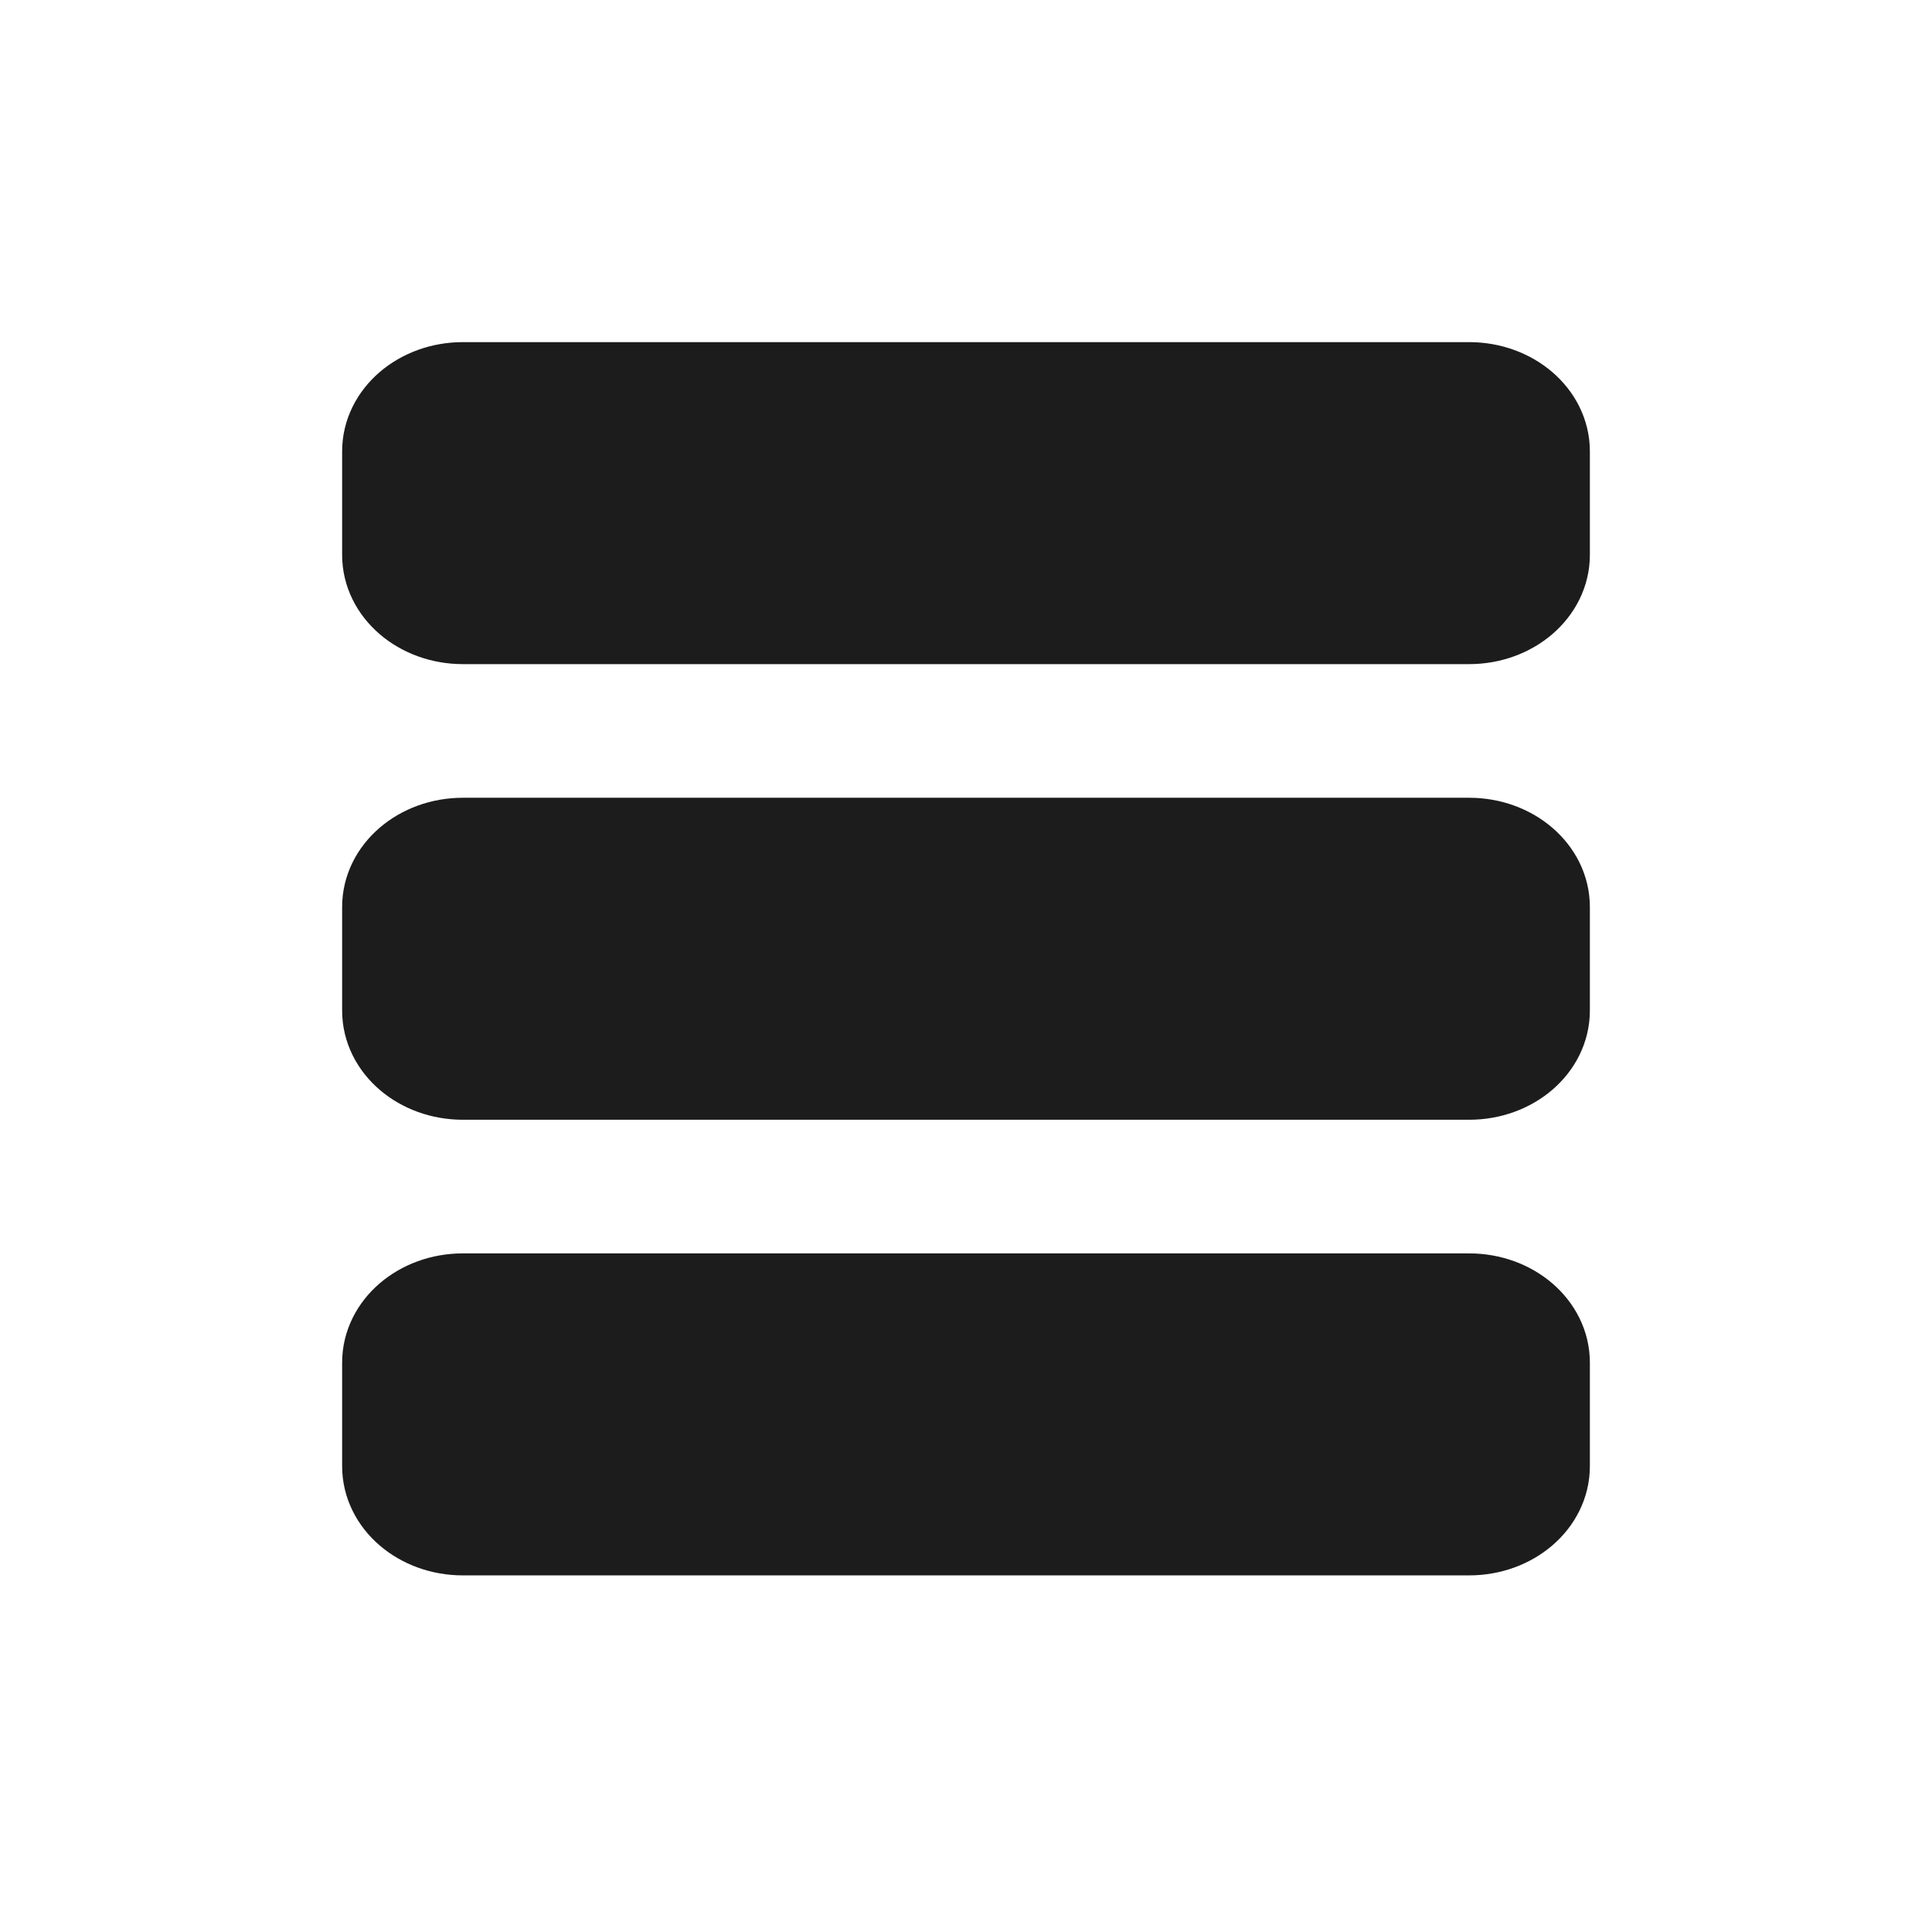
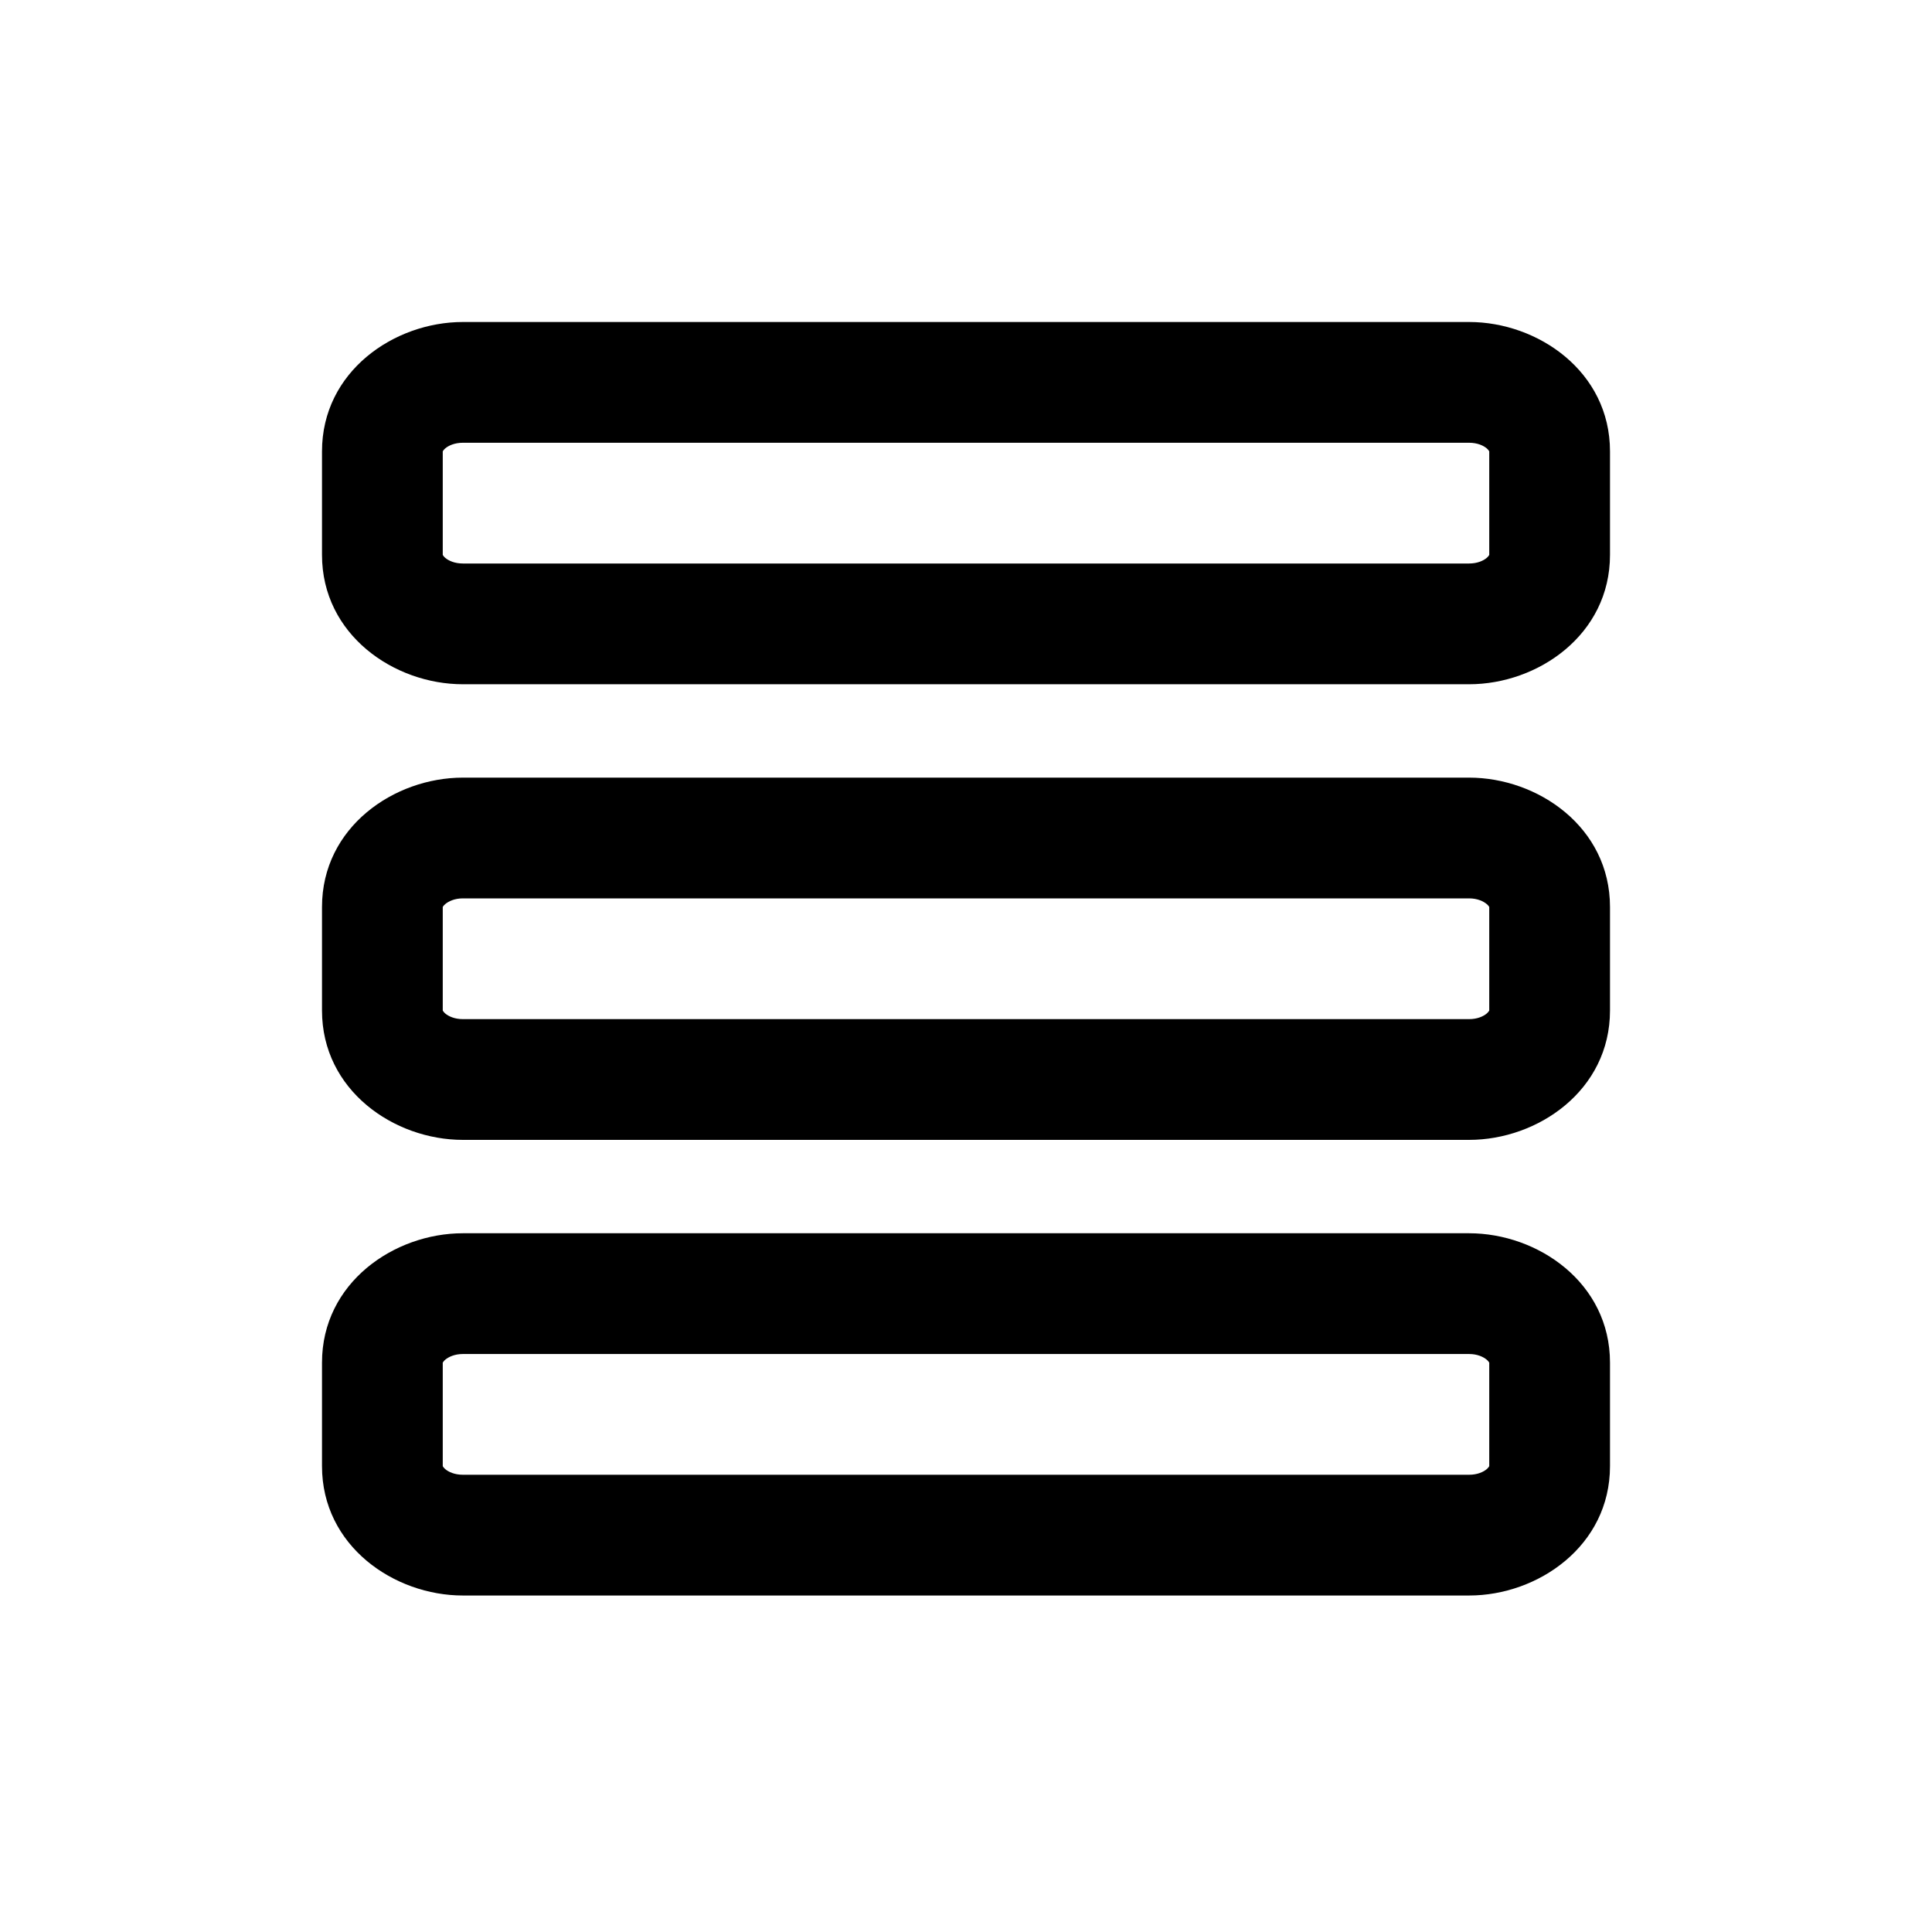
- <svg xmlns="http://www.w3.org/2000/svg" width="24" height="24" viewBox="0 0 24 24" fill="none">
-   <path d="M5.75 7.75H18.25C18.802 7.75 19.25 7.366 19.25 6.893V5.607C19.25 5.134 18.802 4.75 18.25 4.75H5.75C5.198 4.75 4.75 5.134 4.75 5.607V6.893C4.75 7.366 5.198 7.75 5.75 7.75Z" fill="#1C1C1C" />
-   <path d="M5.75 13.41H18.25C18.802 13.41 19.25 13.027 19.25 12.553V11.267C19.25 10.794 18.802 10.41 18.25 10.41H5.75C5.198 10.41 4.75 10.794 4.75 11.267V12.553C4.75 13.027 5.198 13.41 5.75 13.41Z" fill="#1C1C1C" />
-   <path d="M5.75 19.07H18.25C18.802 19.07 19.25 18.687 19.25 18.213V16.927C19.25 16.454 18.802 16.07 18.25 16.07H5.75C5.198 16.07 4.75 16.454 4.75 16.927V18.213C4.75 18.687 5.198 19.07 5.75 19.07Z" fill="#1C1C1C" />
-   <path d="M5.75 7.75H18.25C18.802 7.75 19.25 7.366 19.25 6.893V5.607C19.25 5.134 18.802 4.75 18.25 4.75H5.75C5.198 4.75 4.75 5.134 4.75 5.607V6.893C4.75 7.366 5.198 7.75 5.75 7.75Z" stroke="#1C1C1C" stroke-linecap="round" stroke-linejoin="round" />
-   <path d="M5.75 13.41H18.25C18.802 13.41 19.25 13.027 19.25 12.553V11.267C19.25 10.794 18.802 10.41 18.25 10.41H5.75C5.198 10.41 4.75 10.794 4.75 11.267V12.553C4.75 13.027 5.198 13.41 5.75 13.41Z" stroke="#1C1C1C" stroke-linecap="round" stroke-linejoin="round" />
-   <path d="M5.75 19.07H18.25C18.802 19.07 19.25 18.687 19.25 18.213V16.927C19.25 16.454 18.802 16.07 18.25 16.07H5.75C5.198 16.07 4.75 16.454 4.75 16.927V18.213C4.75 18.687 5.198 19.07 5.75 19.07Z" stroke="#1C1C1C" stroke-linecap="round" stroke-linejoin="round" />
+ <svg xmlns="http://www.w3.org/2000/svg" width="24" height="24" viewBox="0 0 24 24">
+   <path fill-rule="evenodd" clip-rule="evenodd" d="M4 5.607C4 4.615 4.896 4 5.75 4H18.25C19.104 4 20 4.615 20 5.607V6.893C20 7.885 19.104 8.5 18.25 8.5H5.75C4.896 8.5 4 7.885 4 6.893V5.607ZM5.5 5.608V6.892C5.5 6.893 5.501 6.893 5.501 6.895C5.504 6.9 5.512 6.913 5.531 6.93C5.571 6.964 5.646 7 5.75 7H18.25C18.354 7 18.429 6.964 18.469 6.93C18.488 6.913 18.496 6.9 18.499 6.895C18.5 6.893 18.5 6.893 18.5 6.892V5.608C18.5 5.607 18.5 5.607 18.499 5.605C18.496 5.6 18.488 5.587 18.469 5.57C18.429 5.536 18.354 5.5 18.25 5.5H5.75C5.646 5.5 5.571 5.536 5.531 5.57C5.512 5.587 5.504 5.6 5.501 5.605C5.501 5.607 5.5 5.607 5.5 5.608ZM4 11.267C4 10.275 4.896 9.66 5.75 9.66H18.25C19.104 9.66 20 10.275 20 11.267V12.553C20 13.545 19.104 14.16 18.25 14.16H5.75C4.896 14.16 4 13.545 4 12.553V11.267ZM5.5 11.268V12.552C5.5 12.553 5.501 12.554 5.501 12.555C5.504 12.56 5.512 12.573 5.531 12.59C5.571 12.624 5.646 12.66 5.75 12.66H18.25C18.354 12.66 18.429 12.624 18.469 12.59C18.488 12.573 18.496 12.56 18.499 12.555C18.5 12.554 18.5 12.553 18.5 12.552V11.268C18.5 11.268 18.5 11.267 18.499 11.265C18.496 11.26 18.488 11.247 18.469 11.231C18.429 11.197 18.354 11.16 18.25 11.16H5.75C5.646 11.16 5.571 11.197 5.531 11.231C5.512 11.247 5.504 11.26 5.501 11.265C5.501 11.267 5.5 11.268 5.5 11.268ZM4 16.927C4 15.935 4.896 15.32 5.75 15.32H18.25C19.104 15.32 20 15.935 20 16.927V18.213C20 19.205 19.104 19.82 18.25 19.82H5.75C4.896 19.82 4 19.205 4 18.213V16.927ZM5.5 16.928V18.212C5.5 18.213 5.501 18.214 5.501 18.215C5.504 18.22 5.512 18.233 5.531 18.25C5.571 18.284 5.646 18.32 5.75 18.32H18.25C18.354 18.32 18.429 18.284 18.469 18.25C18.488 18.233 18.496 18.22 18.499 18.215C18.5 18.214 18.5 18.213 18.5 18.212V16.928C18.5 16.928 18.5 16.927 18.499 16.926C18.496 16.921 18.488 16.907 18.469 16.891C18.429 16.857 18.354 16.82 18.25 16.82H5.75C5.646 16.82 5.571 16.857 5.531 16.891C5.512 16.907 5.504 16.921 5.501 16.926C5.501 16.927 5.5 16.928 5.5 16.928Z" />
</svg>
